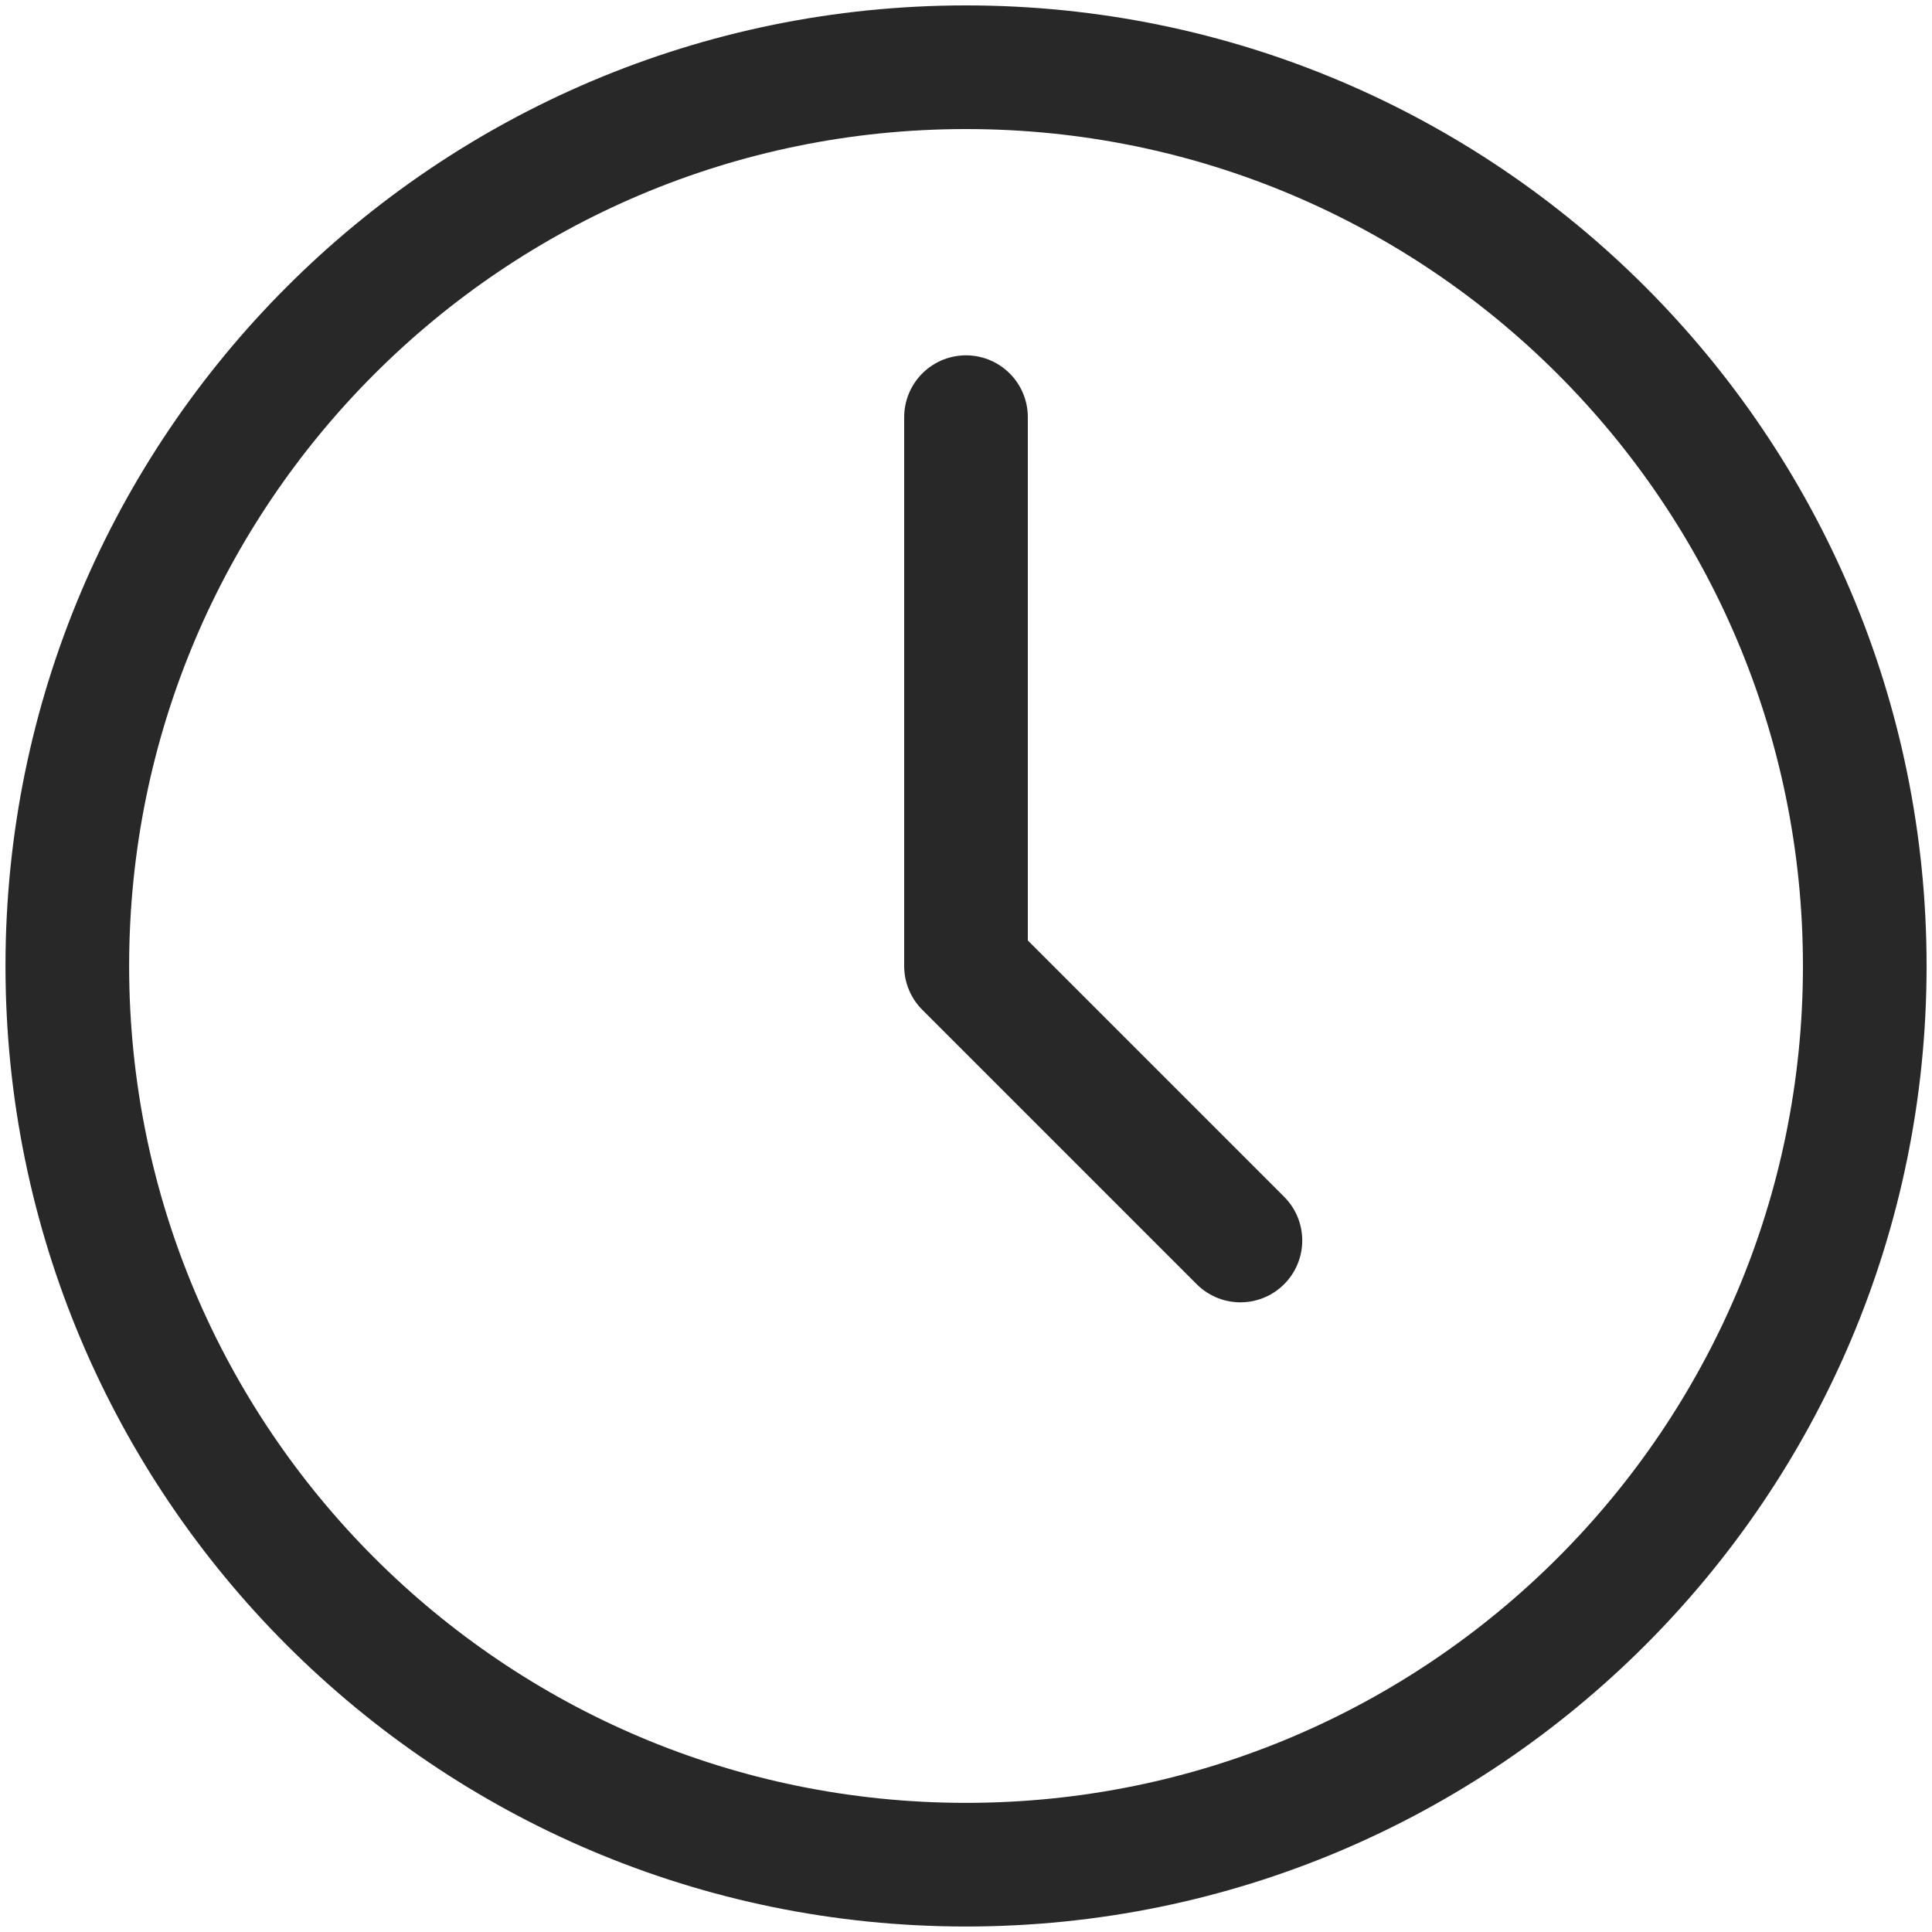
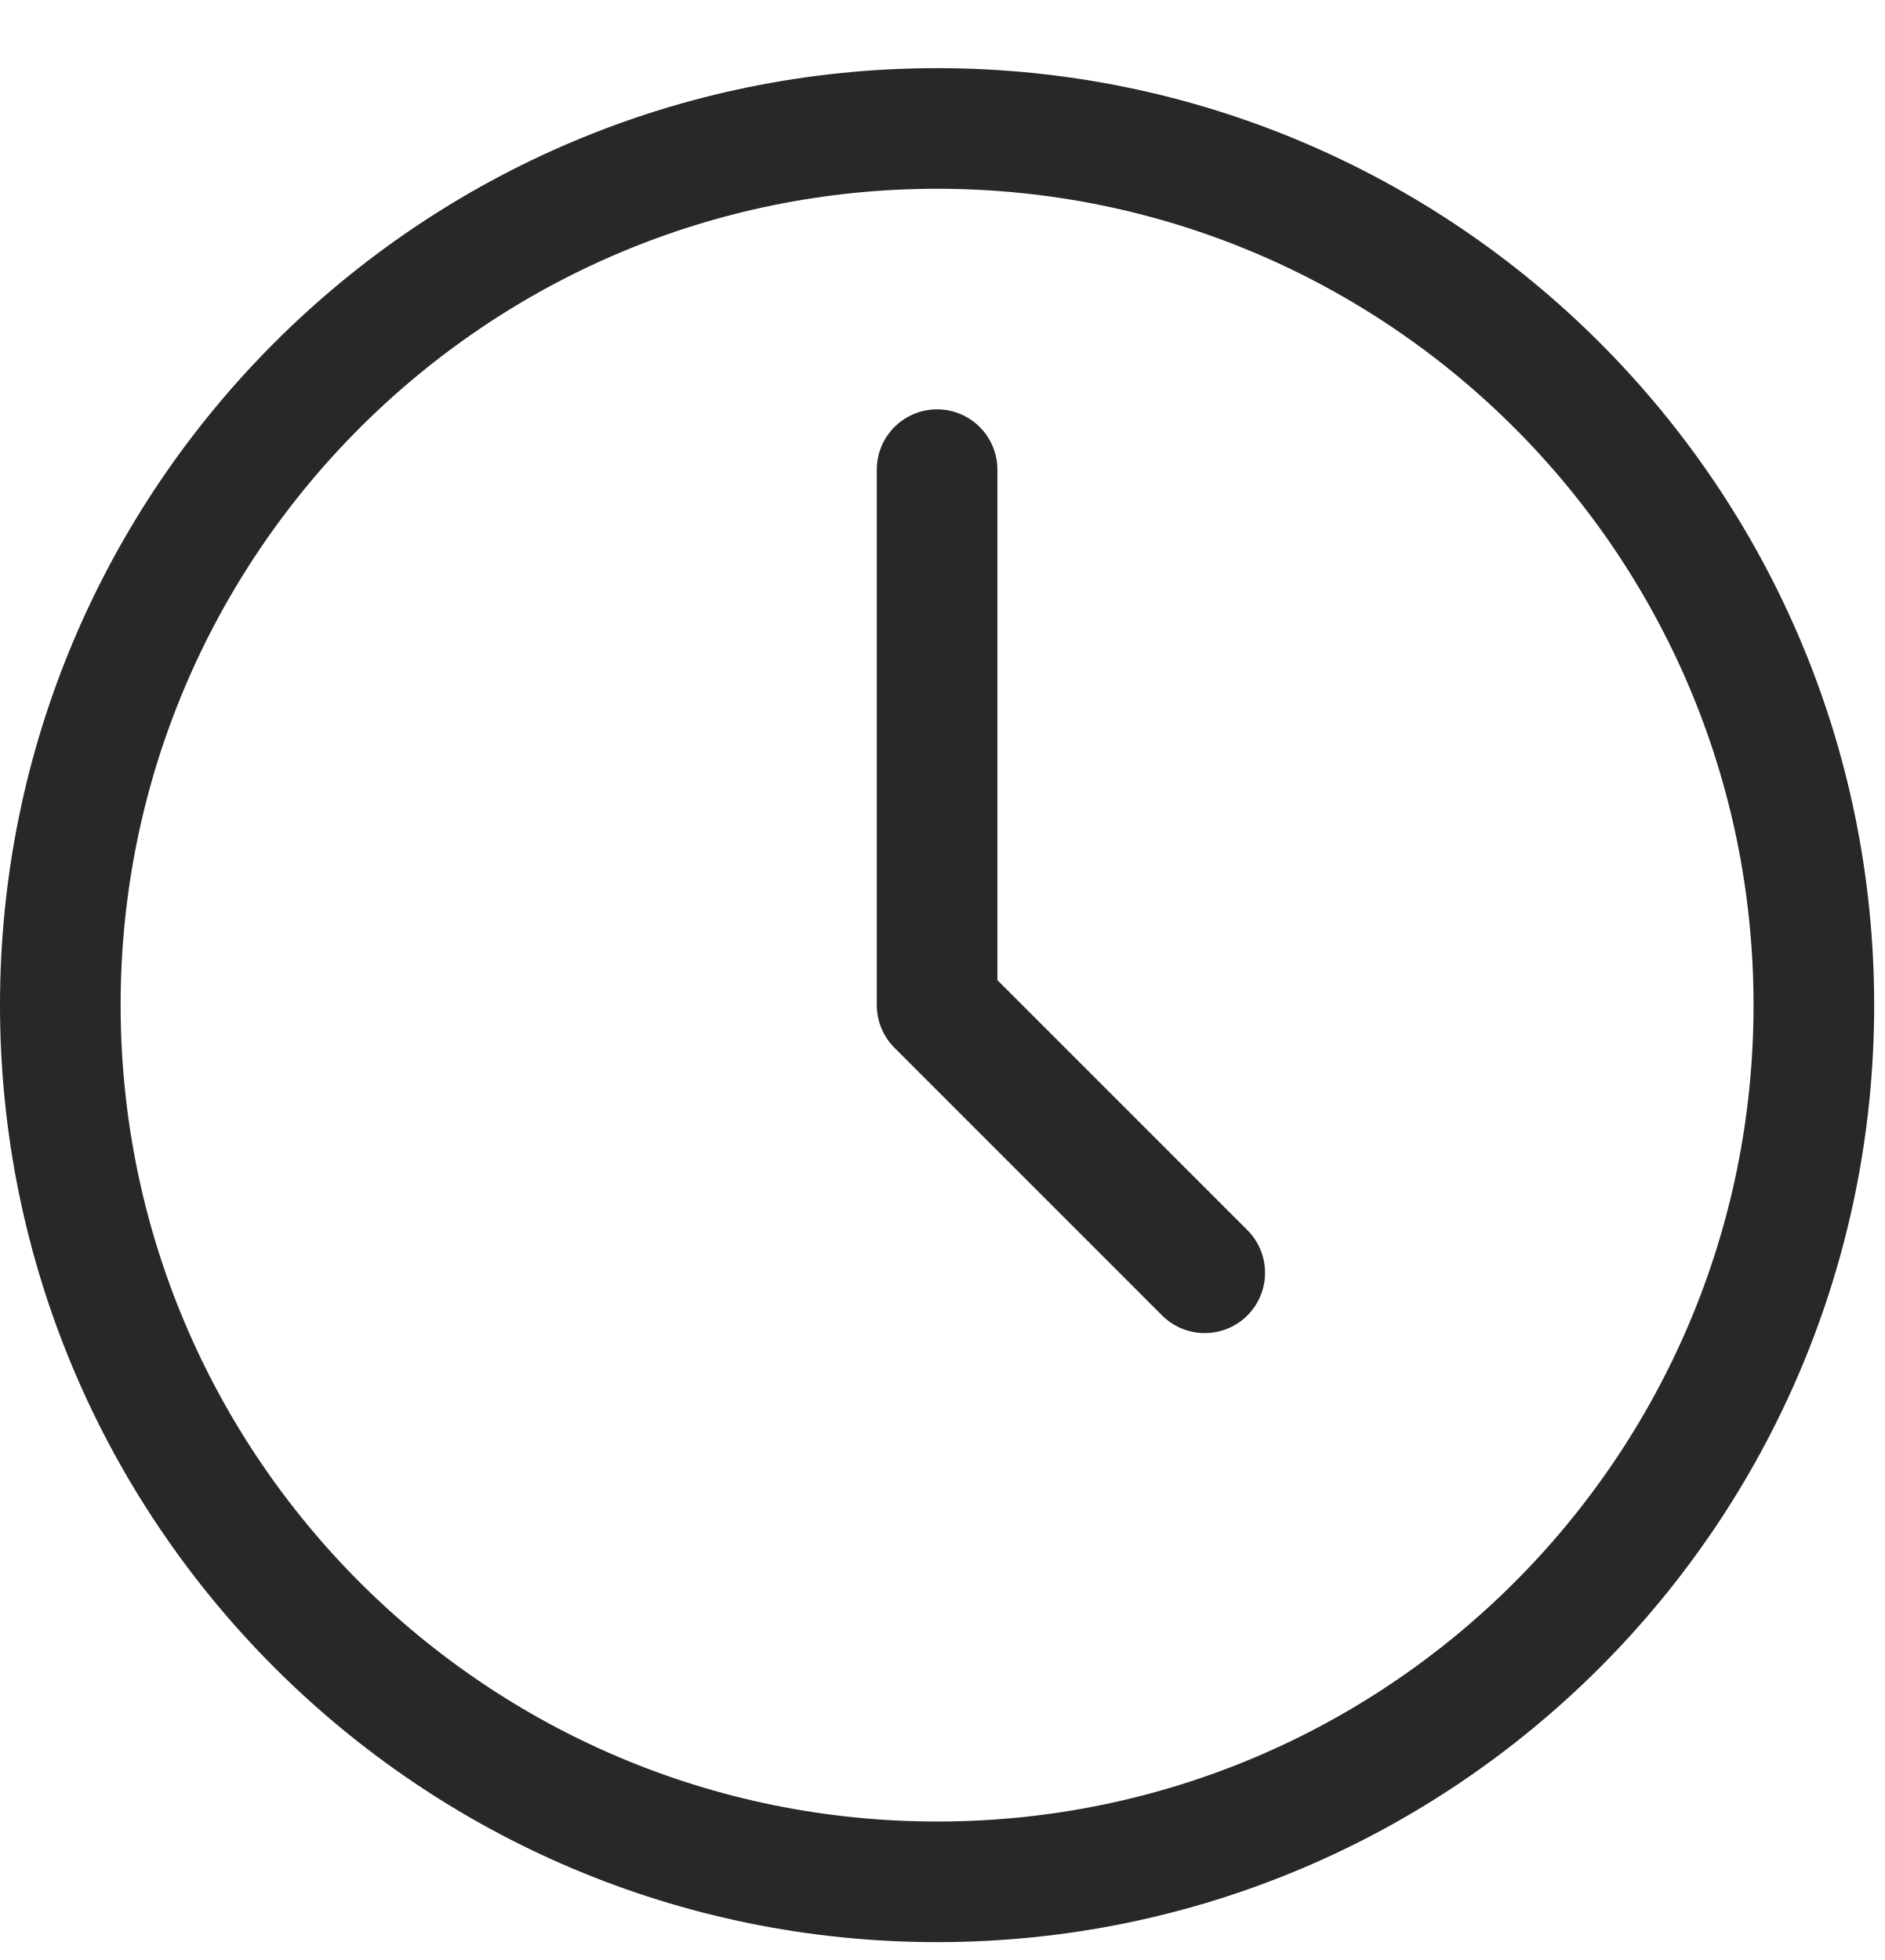
- <svg xmlns="http://www.w3.org/2000/svg" width="25" height="25" fill="none">
-   <path d="M24.13 12.5c0 6.422-5.207 11.629-11.63 11.629-6.422 0-11.629-5.207-11.629-11.63C.871 6.077 6.078.87 12.501.87 18.922.87 24.13 6.077 24.13 12.5z" stroke="#282828" stroke-width="1.6" stroke-linecap="round" stroke-linejoin="round" />
-   <path d="M12.5 5.398v7.103l3.551 3.551" stroke="#282828" stroke-width="1.6" stroke-linecap="round" stroke-linejoin="round" />
+ <svg xmlns="http://www.w3.org/2000/svg" width="25" height="26" fill="none">
+   <path d="M24.058 13.333c0 6.423-5.206 11.63-11.629 11.63C6.007 24.962.8 19.755.8 13.332.8 6.911 6.007 1.704 12.43 1.704c6.422 0 11.628 5.207 11.628 11.63z" stroke="#282828" stroke-width="1.6" stroke-linecap="round" stroke-linejoin="round" />
+   <path d="M12.429 6.23v7.103l3.55 3.551" stroke="#282828" stroke-width="1.6" stroke-linecap="round" stroke-linejoin="round" />
</svg>
